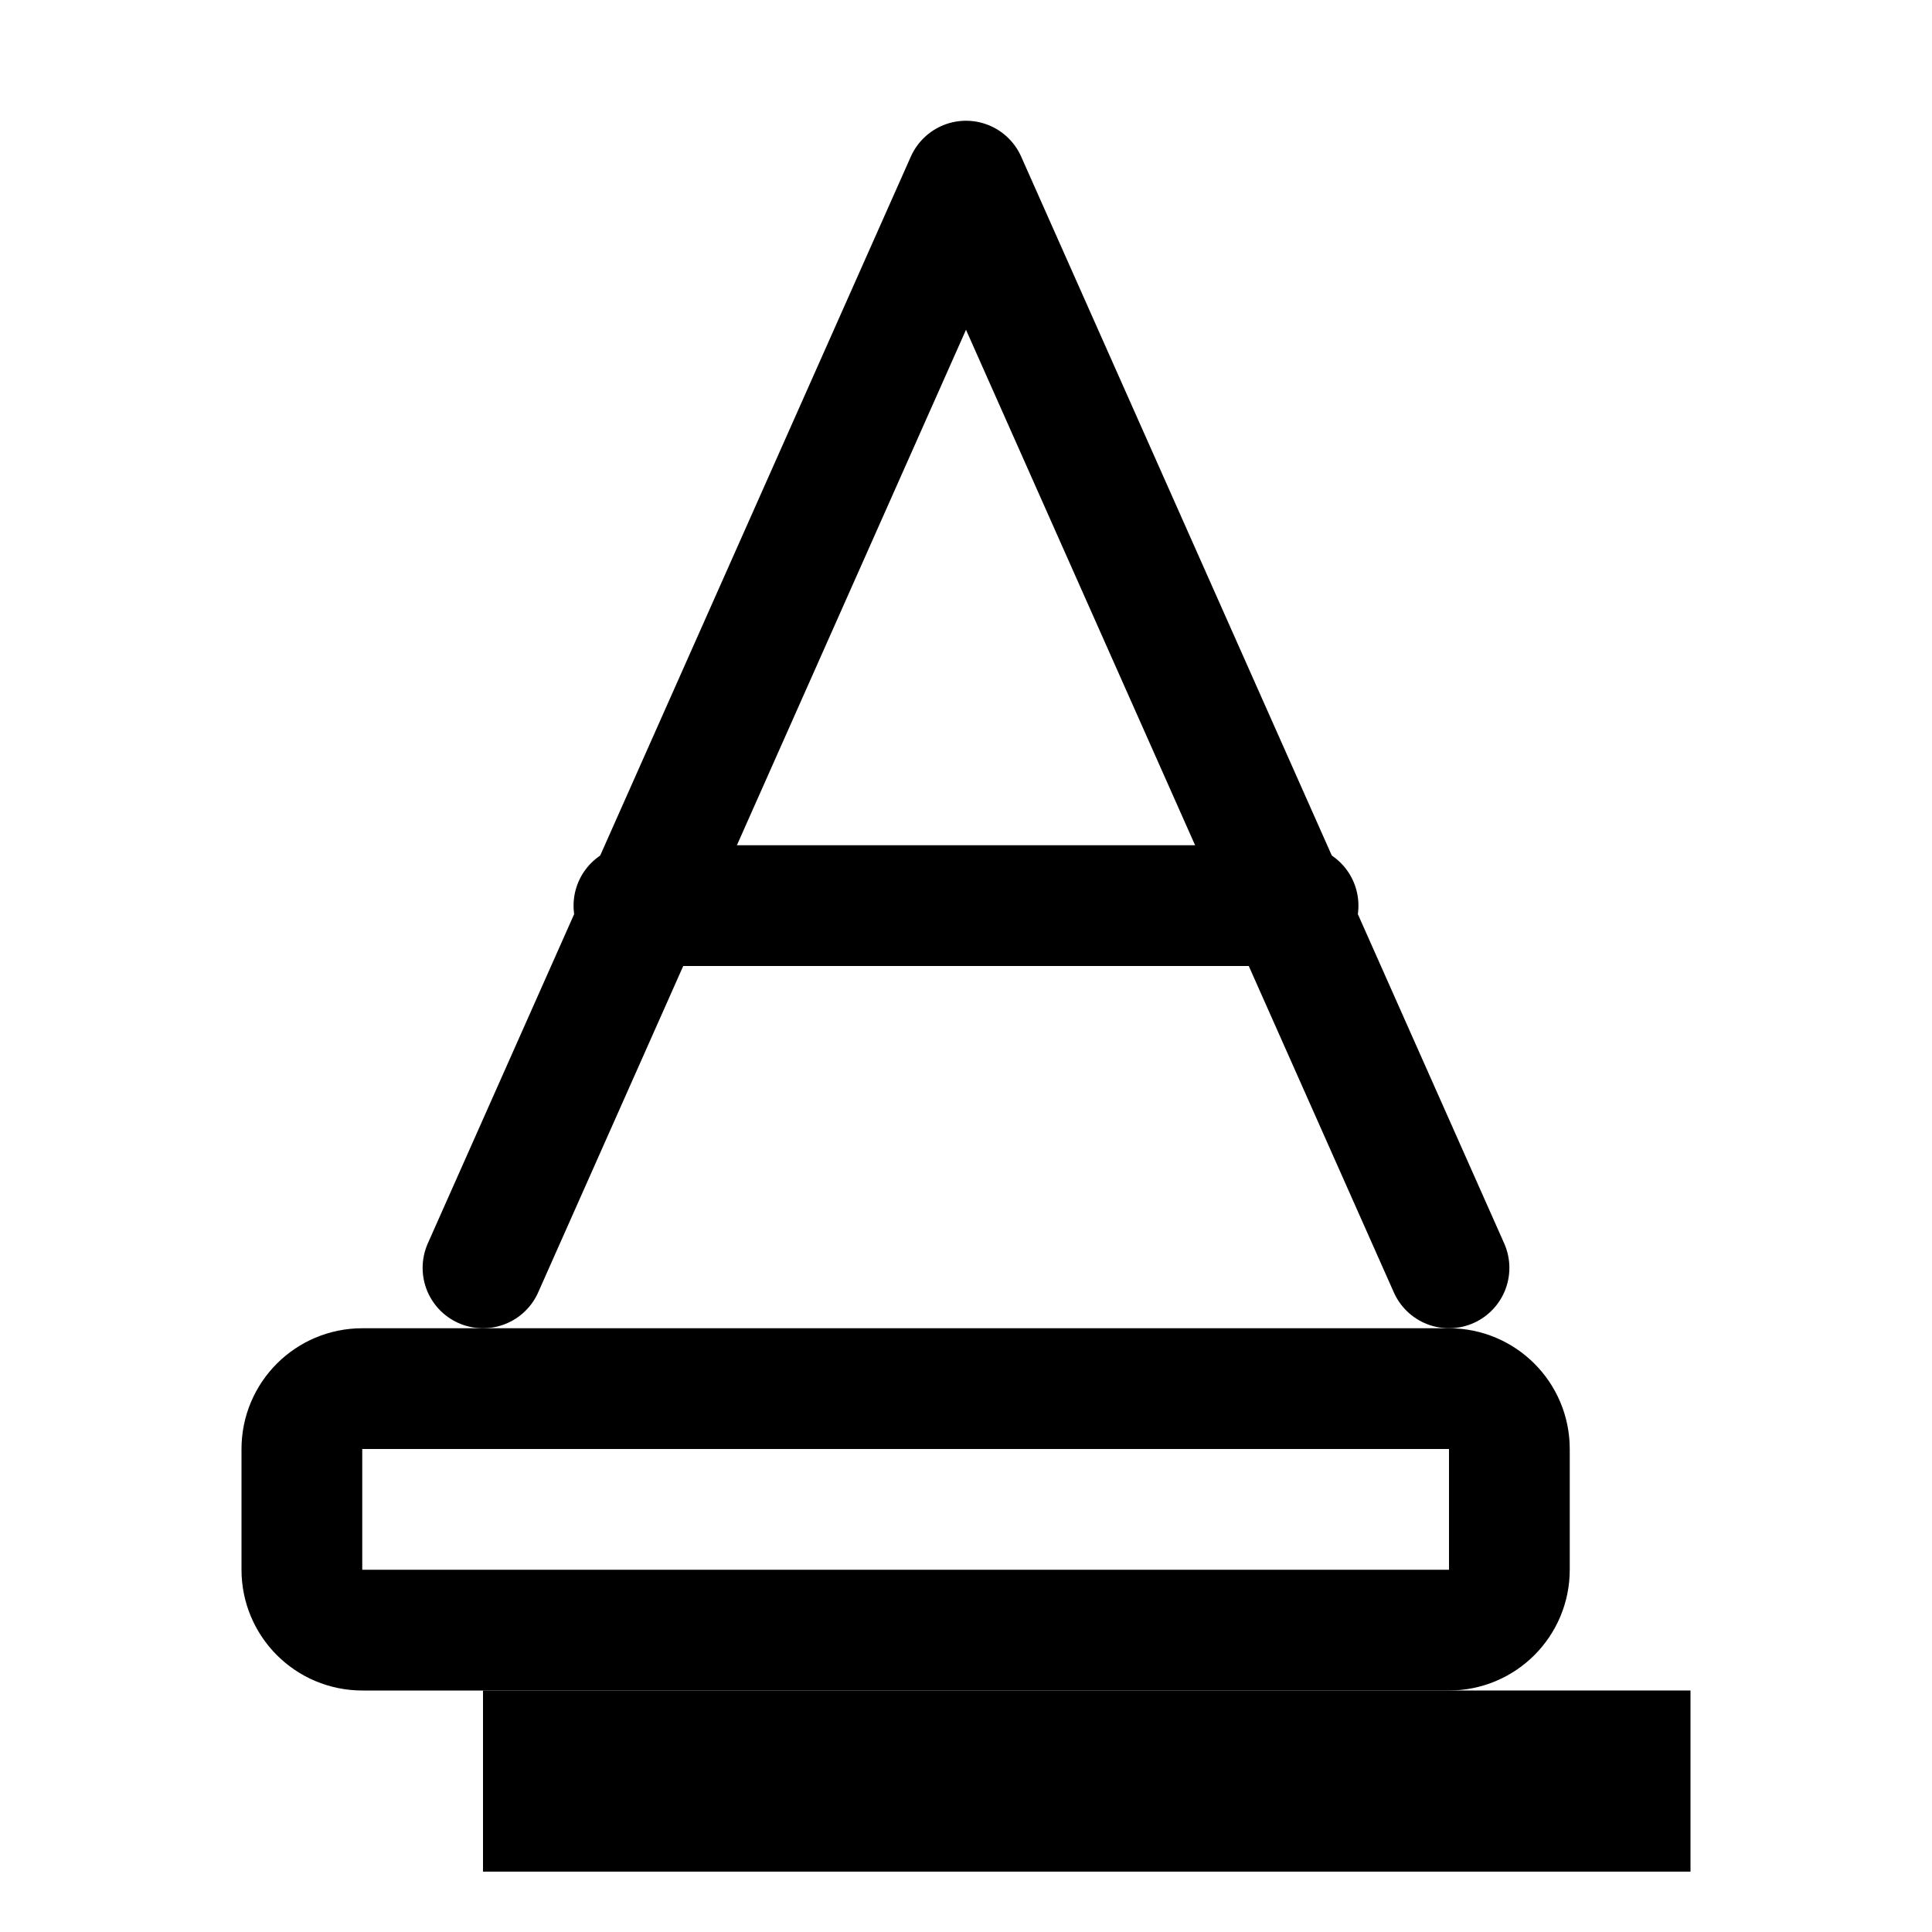
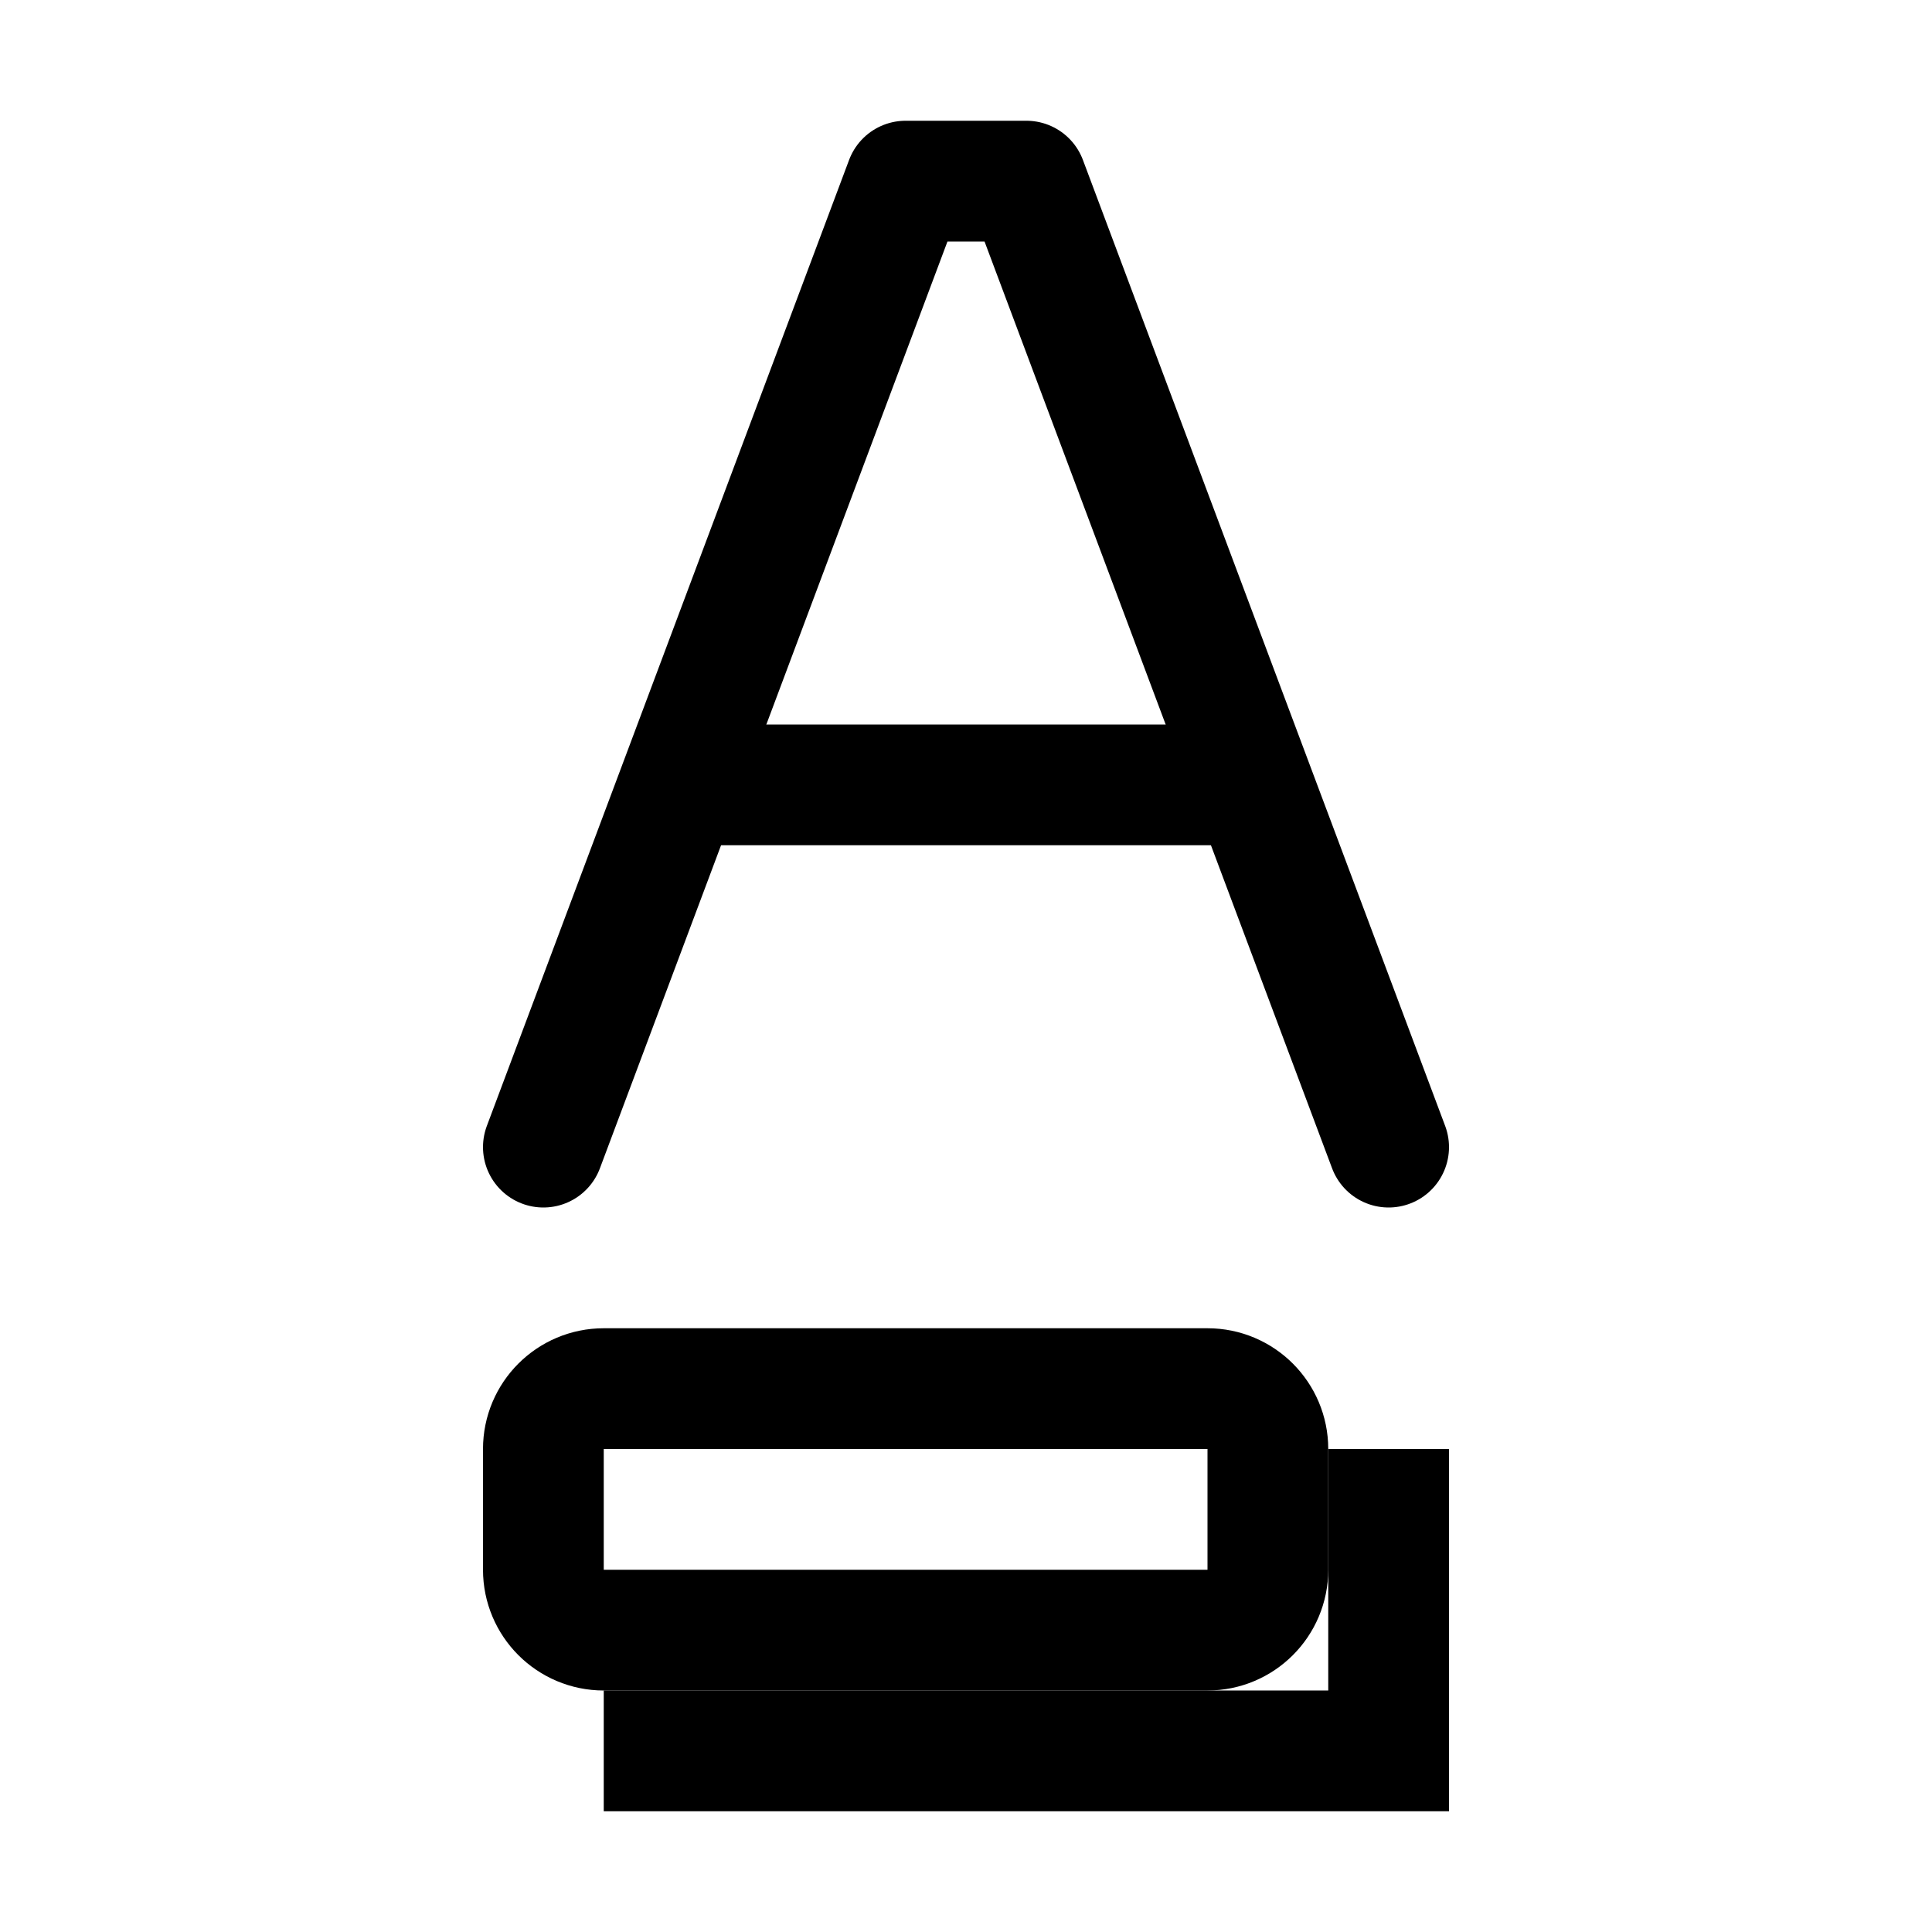
<svg xmlns="http://www.w3.org/2000/svg" width="16" height="16" viewBox="0 0 16 16" fill="none" stroke="currentColor" stroke-width="1" stroke-linecap="round" stroke-linejoin="round">
-   <path d="M4 10.5L8 1.5L12 10.5" />
-   <path d="M5.25 7.5H10.75" />
-   <rect x="2.5" y="11.5" width="10" height="2" rx="0.5" />
+   <path d="M4.5 9.5L7.5 1.5H8.5L11.5 9.5" />
+   <path d="M5.75 6.5H10.25" />
+   <rect x="4.5" y="11.5" width="6" height="2" rx="0.5" />
  <g id="accent">
-     <rect x="4" y="14" width="10" height="1.5" fill="currentColor" stroke="none" />
+     <path d="M11 12h1v3H5v-1h6z" fill="currentColor" stroke="none" />
  </g>
</svg>
